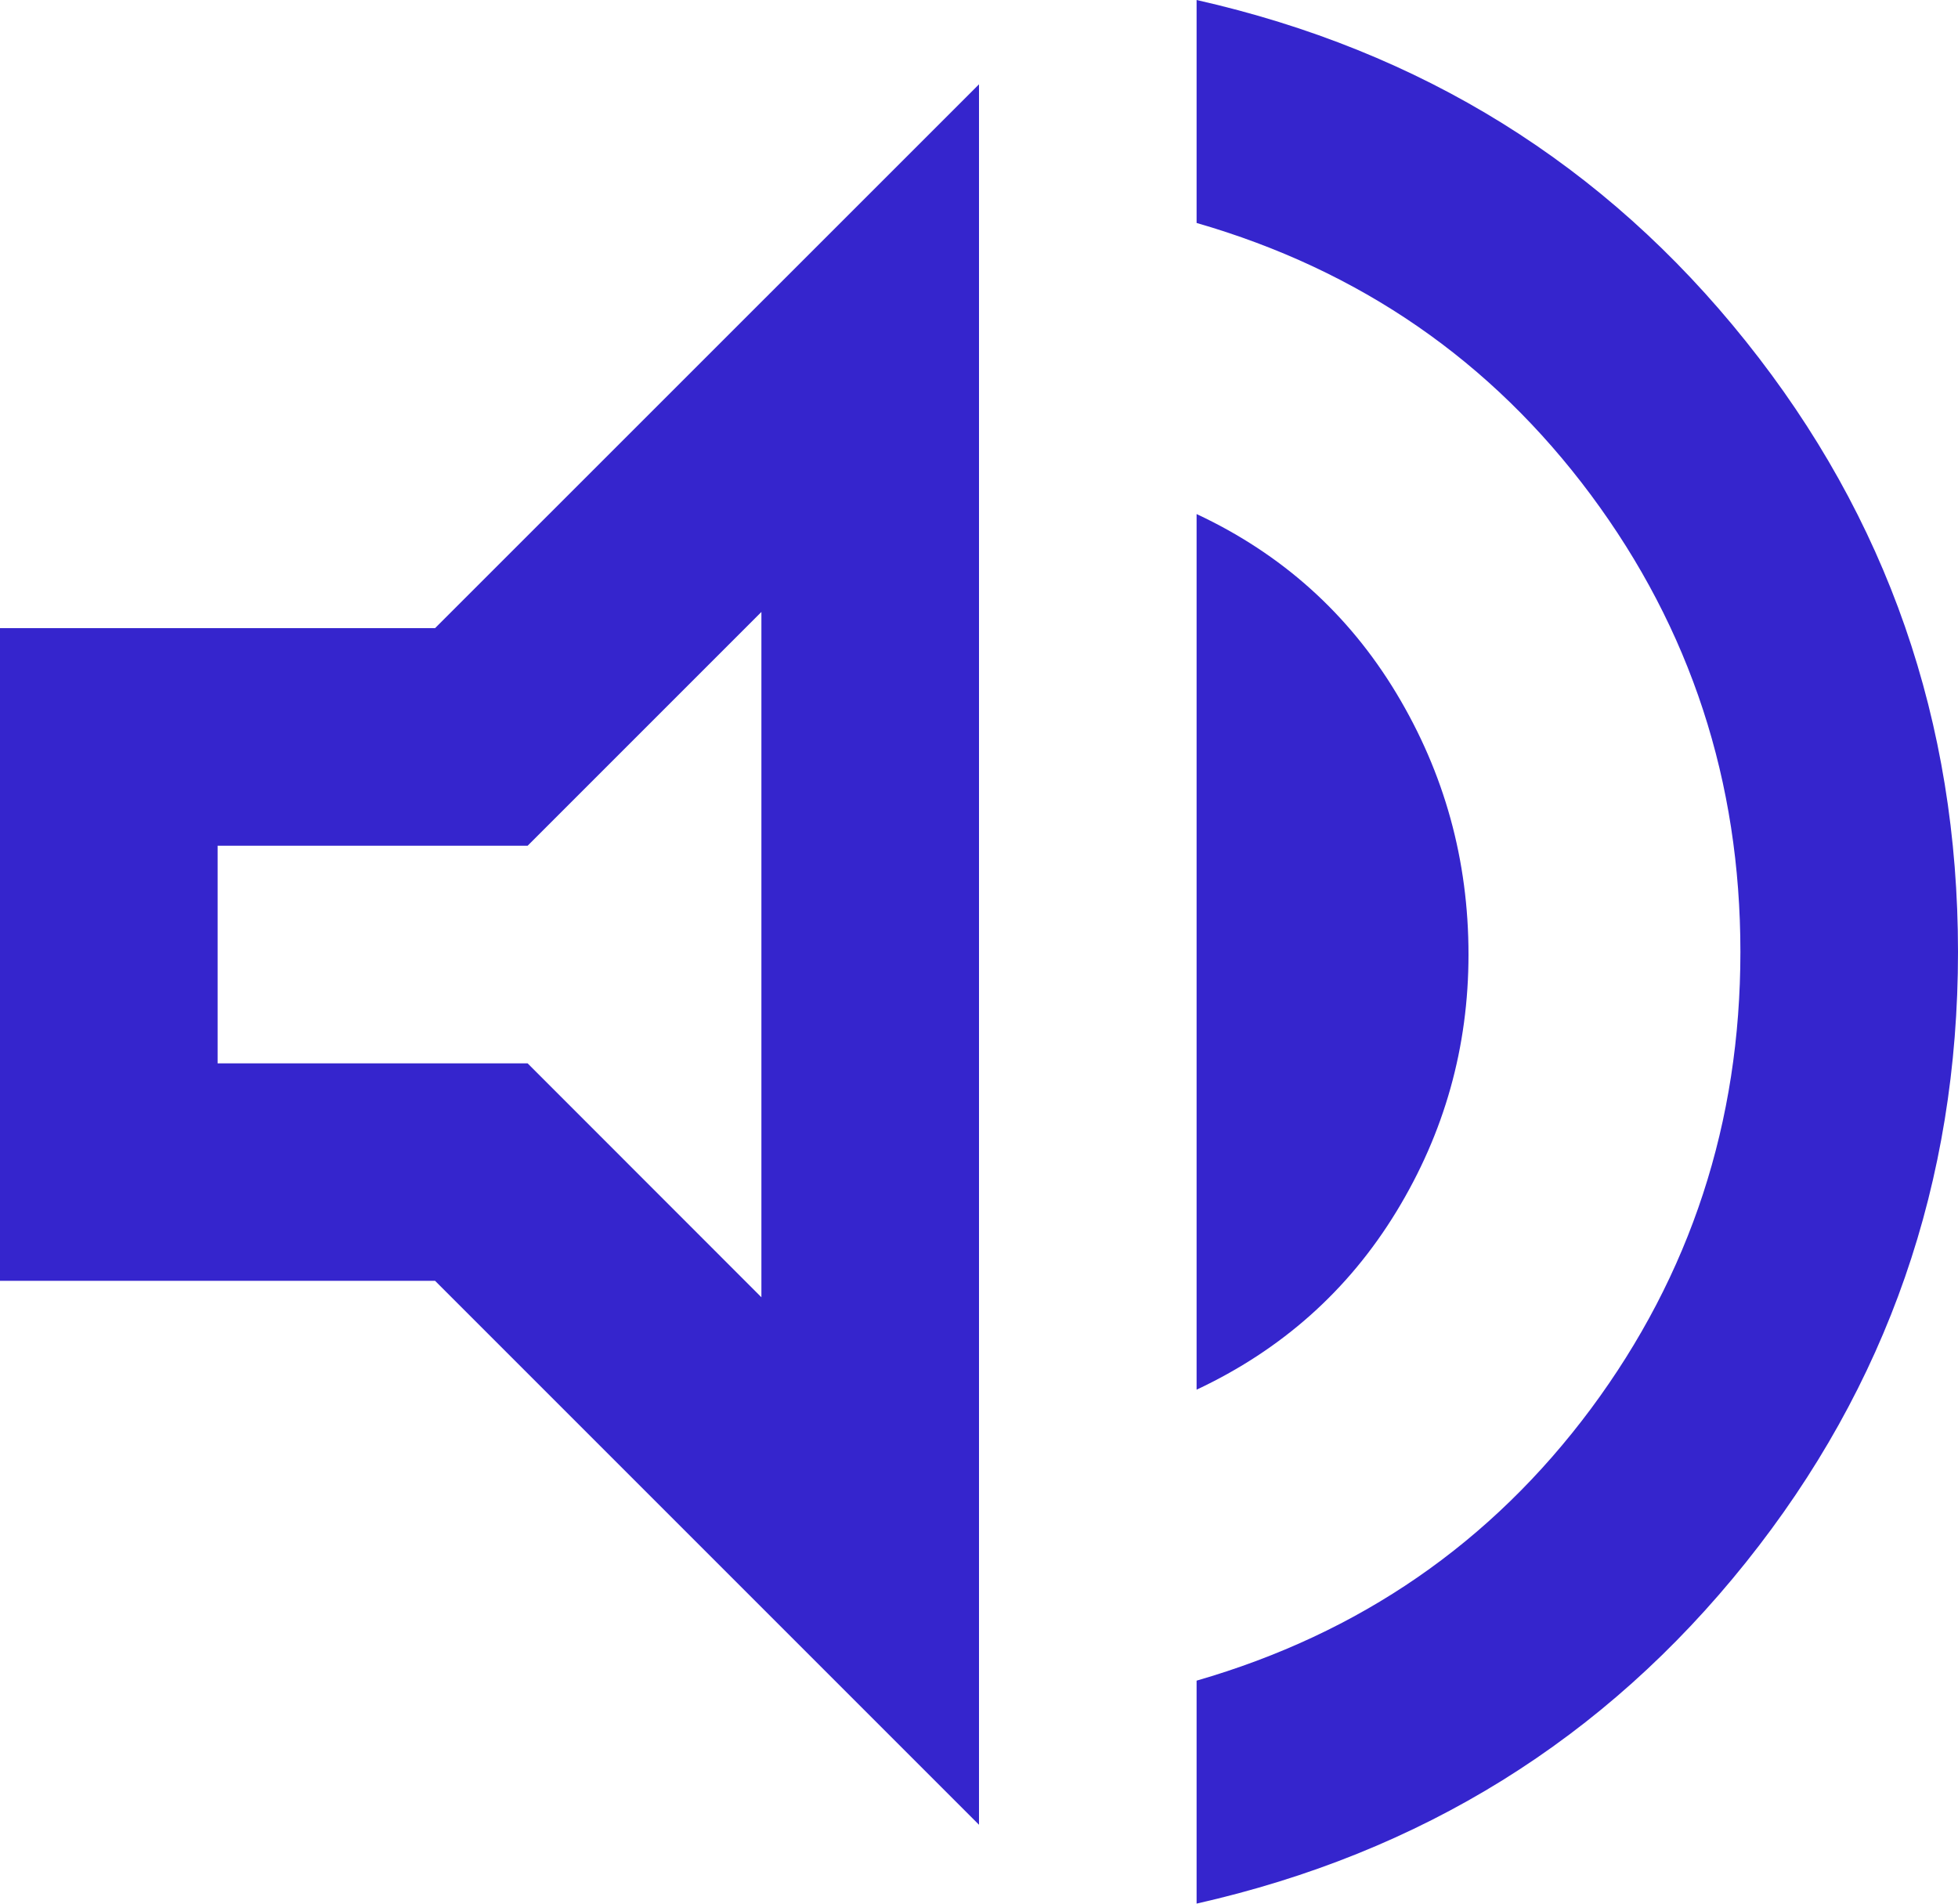
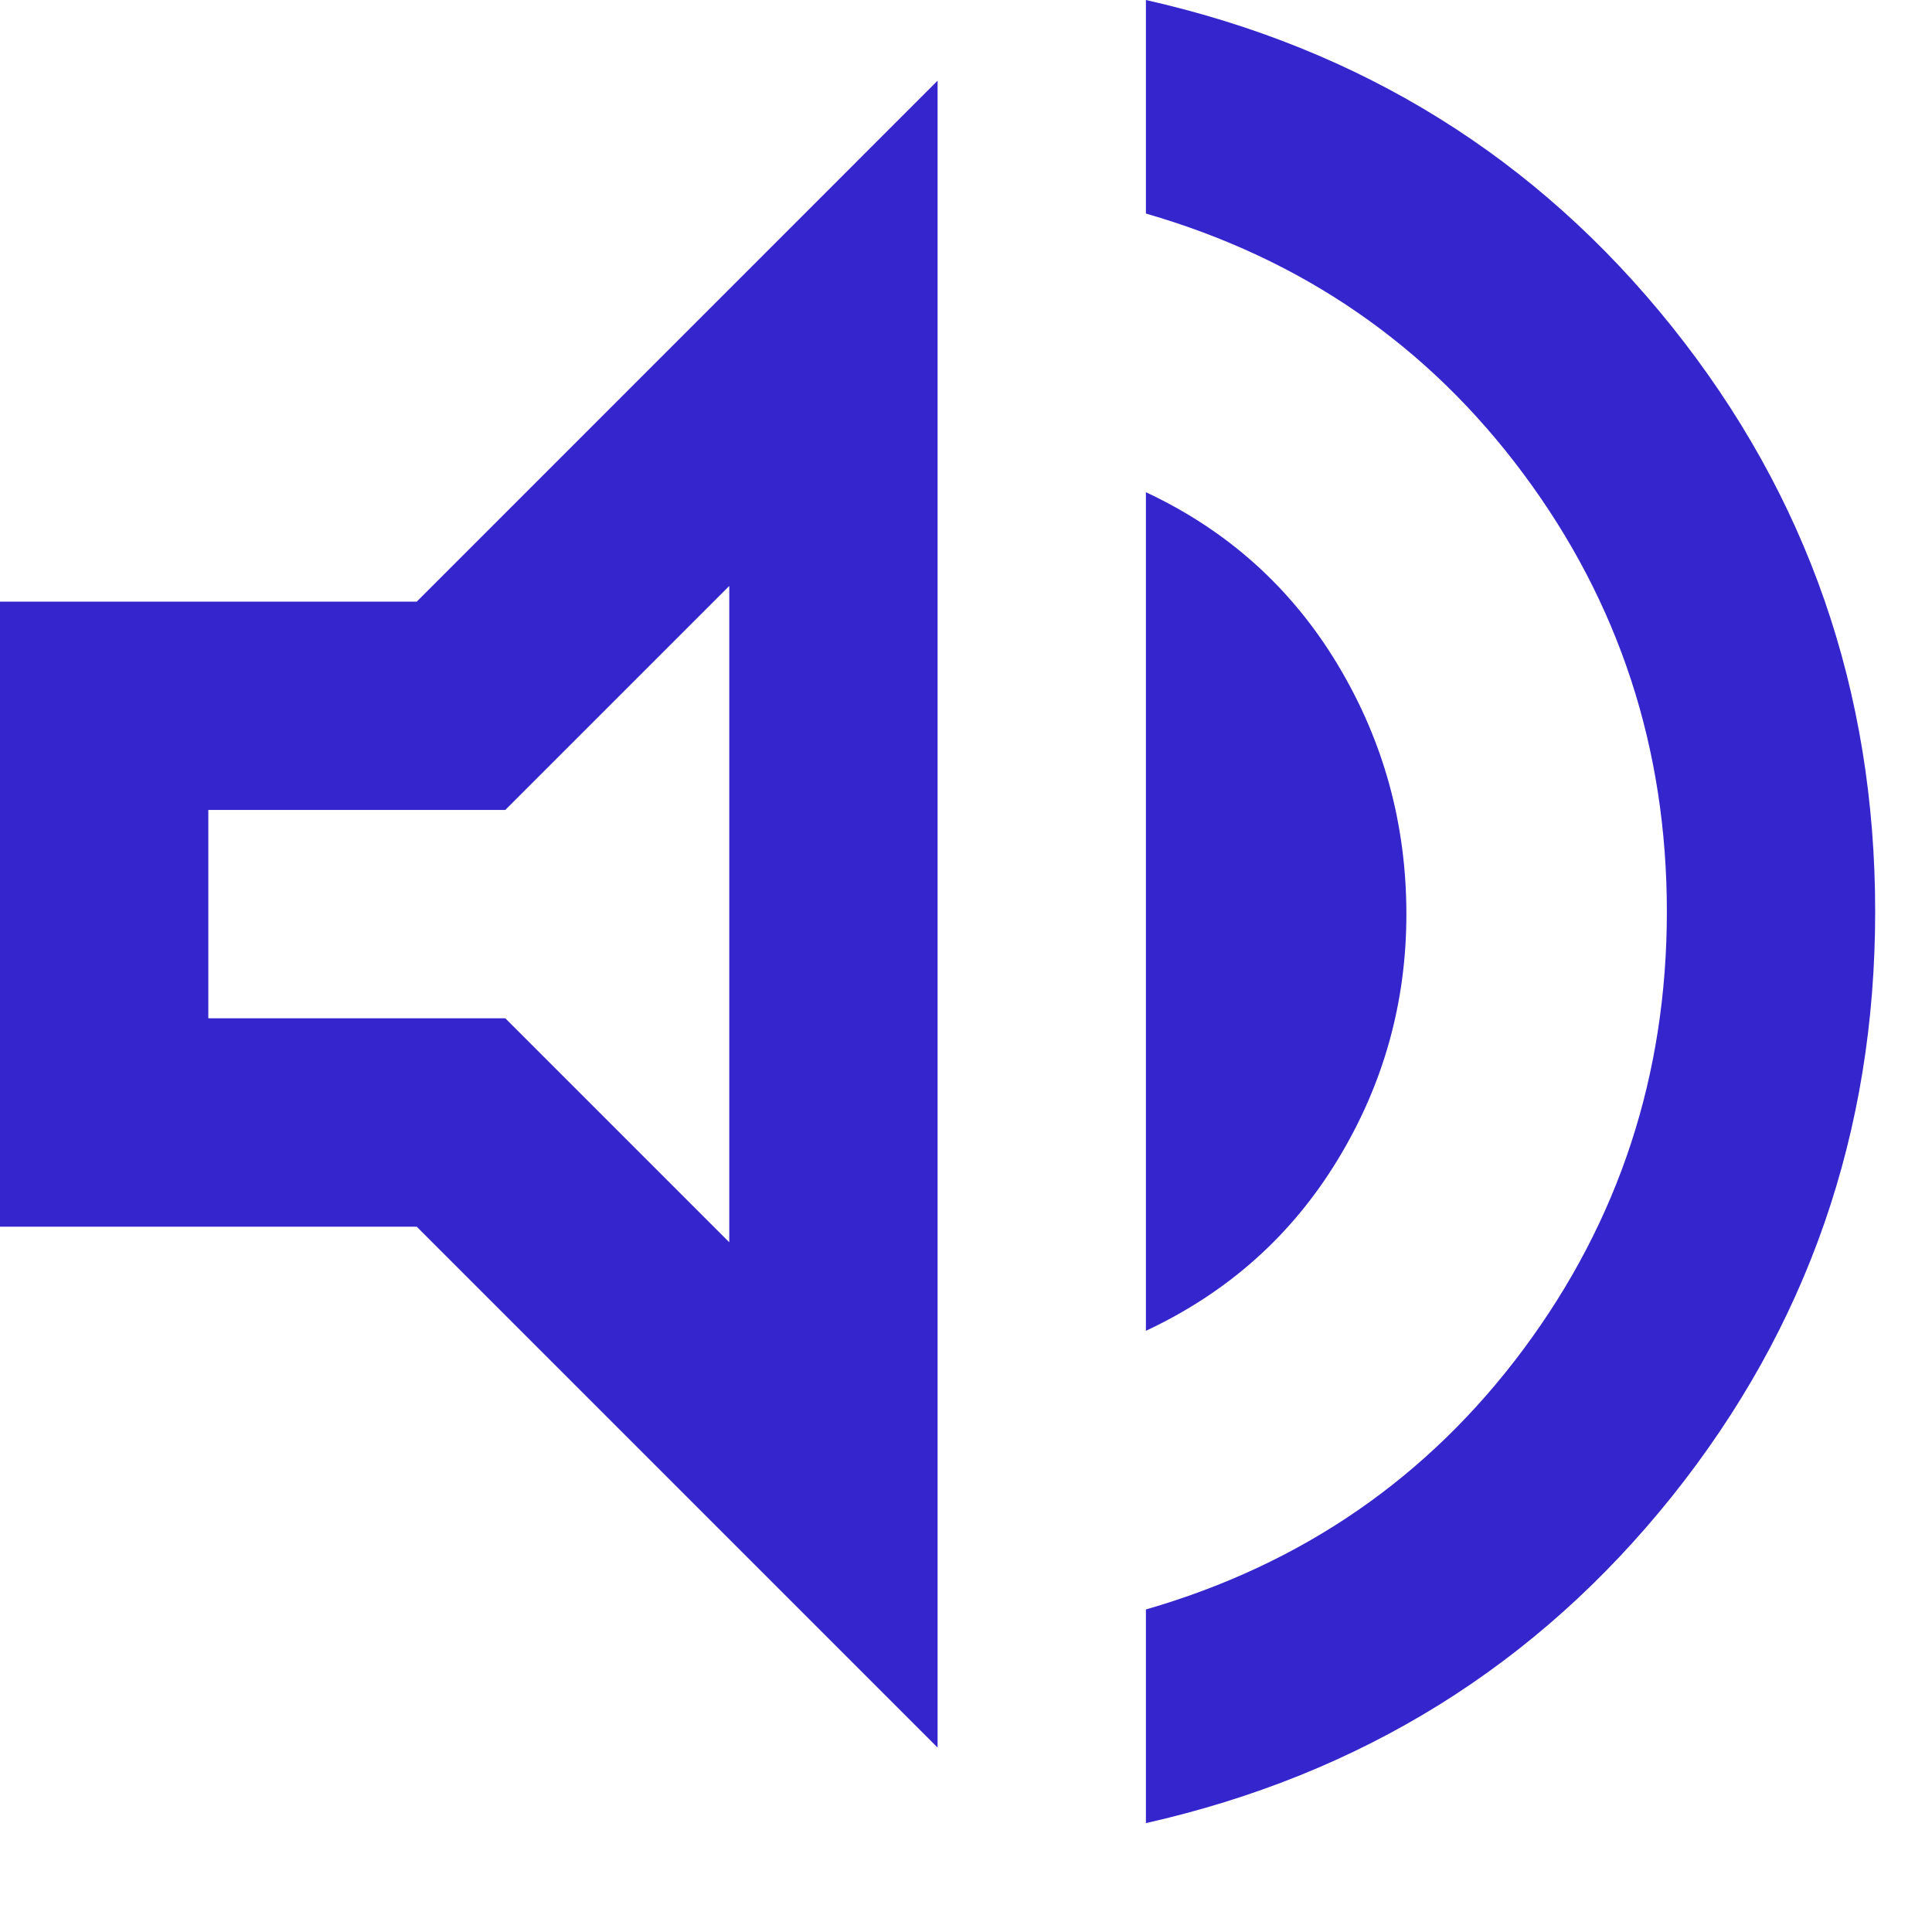
- <svg xmlns="http://www.w3.org/2000/svg" preserveAspectRatio="none" overflow="visible" style="display: block;" width="15" height="14.583" viewBox="0 0 15 14.583" fill="none">
-   <g id="Container">
-     <path id="Icon" d="M9.167 14.583V12.875C10.417 12.514 11.424 11.819 12.188 10.792C12.951 9.764 13.333 8.597 13.333 7.292C13.333 5.986 12.951 4.819 12.188 3.792C11.424 2.764 10.417 2.069 9.167 1.708V0C10.889 0.389 12.292 1.26 13.375 2.615C14.458 3.969 15 5.528 15 7.292C15 9.056 14.458 10.615 13.375 11.969C12.292 13.323 10.889 14.194 9.167 14.583V14.583M0 9.812V4.812H3.333L7.5 0.646V13.979L3.333 9.812H0V9.812M9.167 10.646V3.938C9.819 4.243 10.33 4.701 10.698 5.312C11.066 5.924 11.25 6.59 11.25 7.312C11.25 8.021 11.066 8.677 10.698 9.281C10.33 9.885 9.819 10.34 9.167 10.646V10.646M5.833 4.688L4.042 6.479H1.667V8.146H4.042L5.833 9.938V4.688V4.688M3.75 7.312V7.312V7.312V7.312V7.312V7.312V7.312V7.312" fill="#3525CD" />
-   </g>
+ <svg xmlns="http://www.w3.org/2000/svg" width="17" height="17" viewBox="0 0 17 17" fill="none">
+   <path d="M10.083 16.042V14.162C11.458 13.765 12.566 13.001 13.406 11.871C14.246 10.74 14.667 9.457 14.667 8.021C14.667 6.585 14.246 5.301 13.406 4.171C12.566 3.04 11.458 2.276 10.083 1.879V0C11.978 0.428 13.521 1.386 14.713 2.876C15.904 4.366 16.5 6.081 16.5 8.021C16.5 9.961 15.904 11.676 14.713 13.166C13.521 14.655 11.978 15.614 10.083 16.042ZM0 10.794V5.294H3.667L8.25 0.71V15.377L3.667 10.794H0ZM10.083 11.71V4.331C10.801 4.667 11.363 5.172 11.768 5.844C12.173 6.516 12.375 7.249 12.375 8.044C12.375 8.823 12.173 9.545 11.768 10.209C11.363 10.874 10.801 11.374 10.083 11.71ZM6.417 5.156L4.446 7.127H1.833V8.96H4.446L6.417 10.931V5.156Z" fill="#3525CD" />
</svg>
